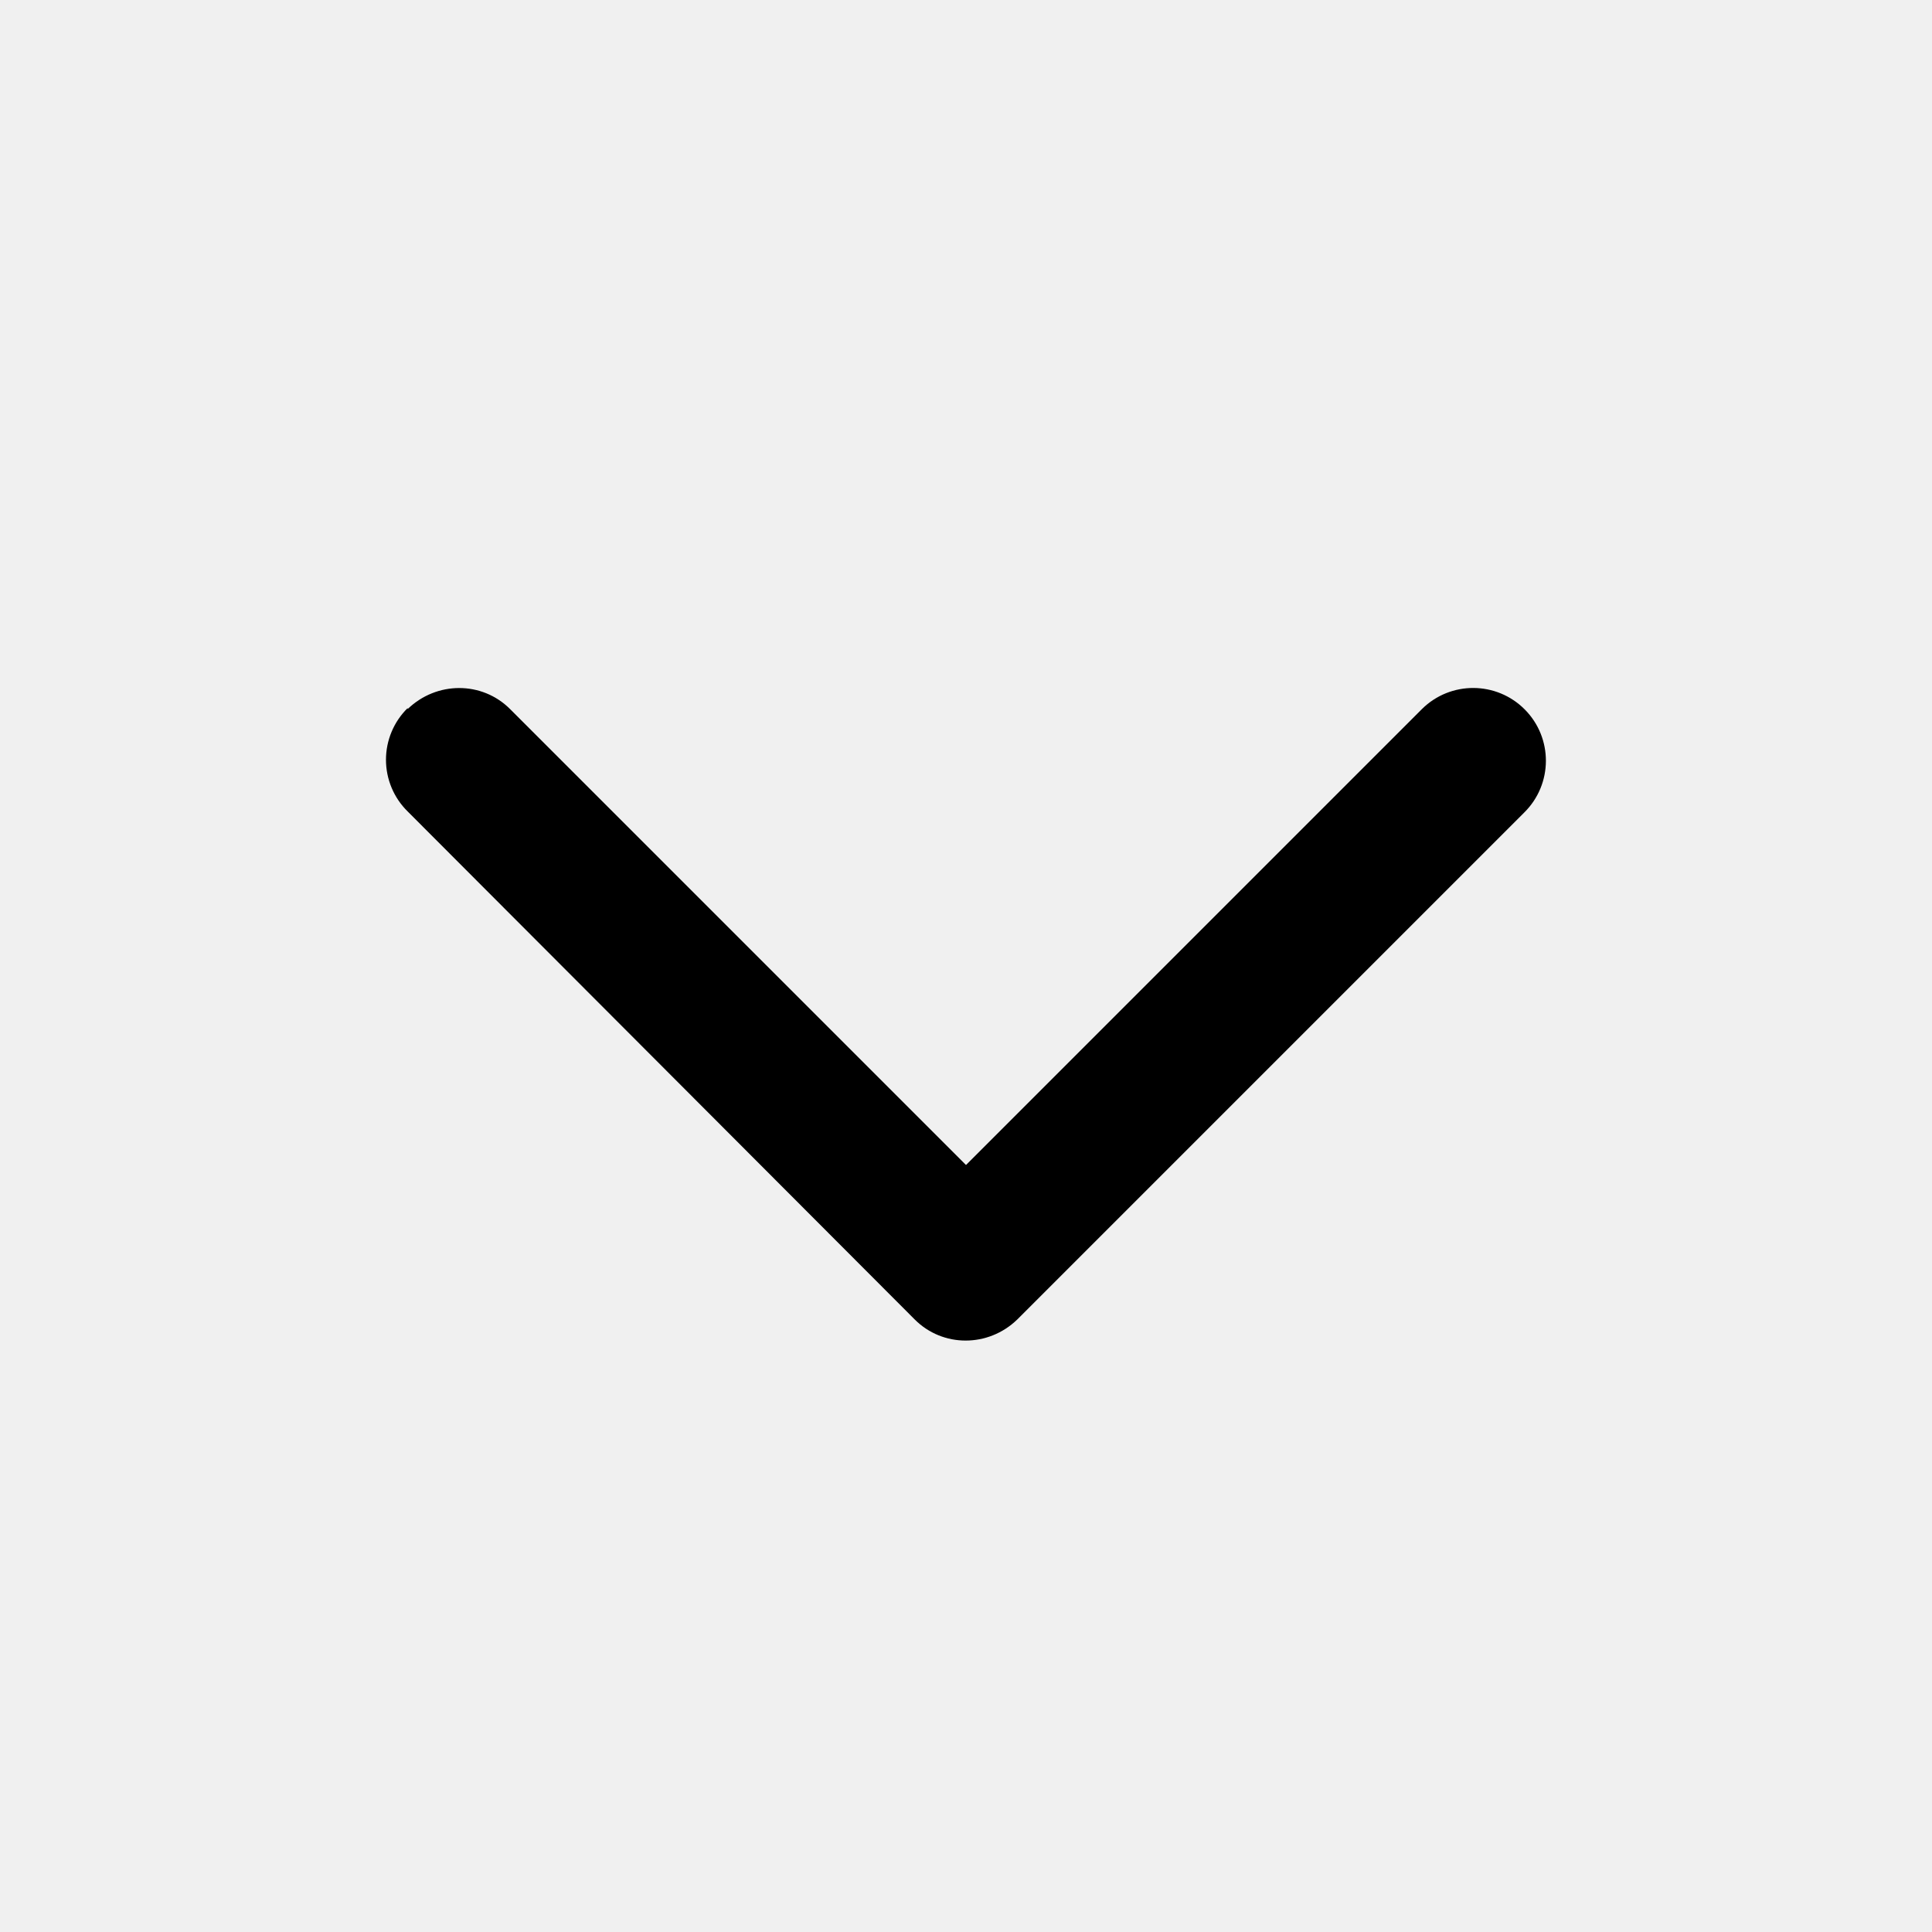
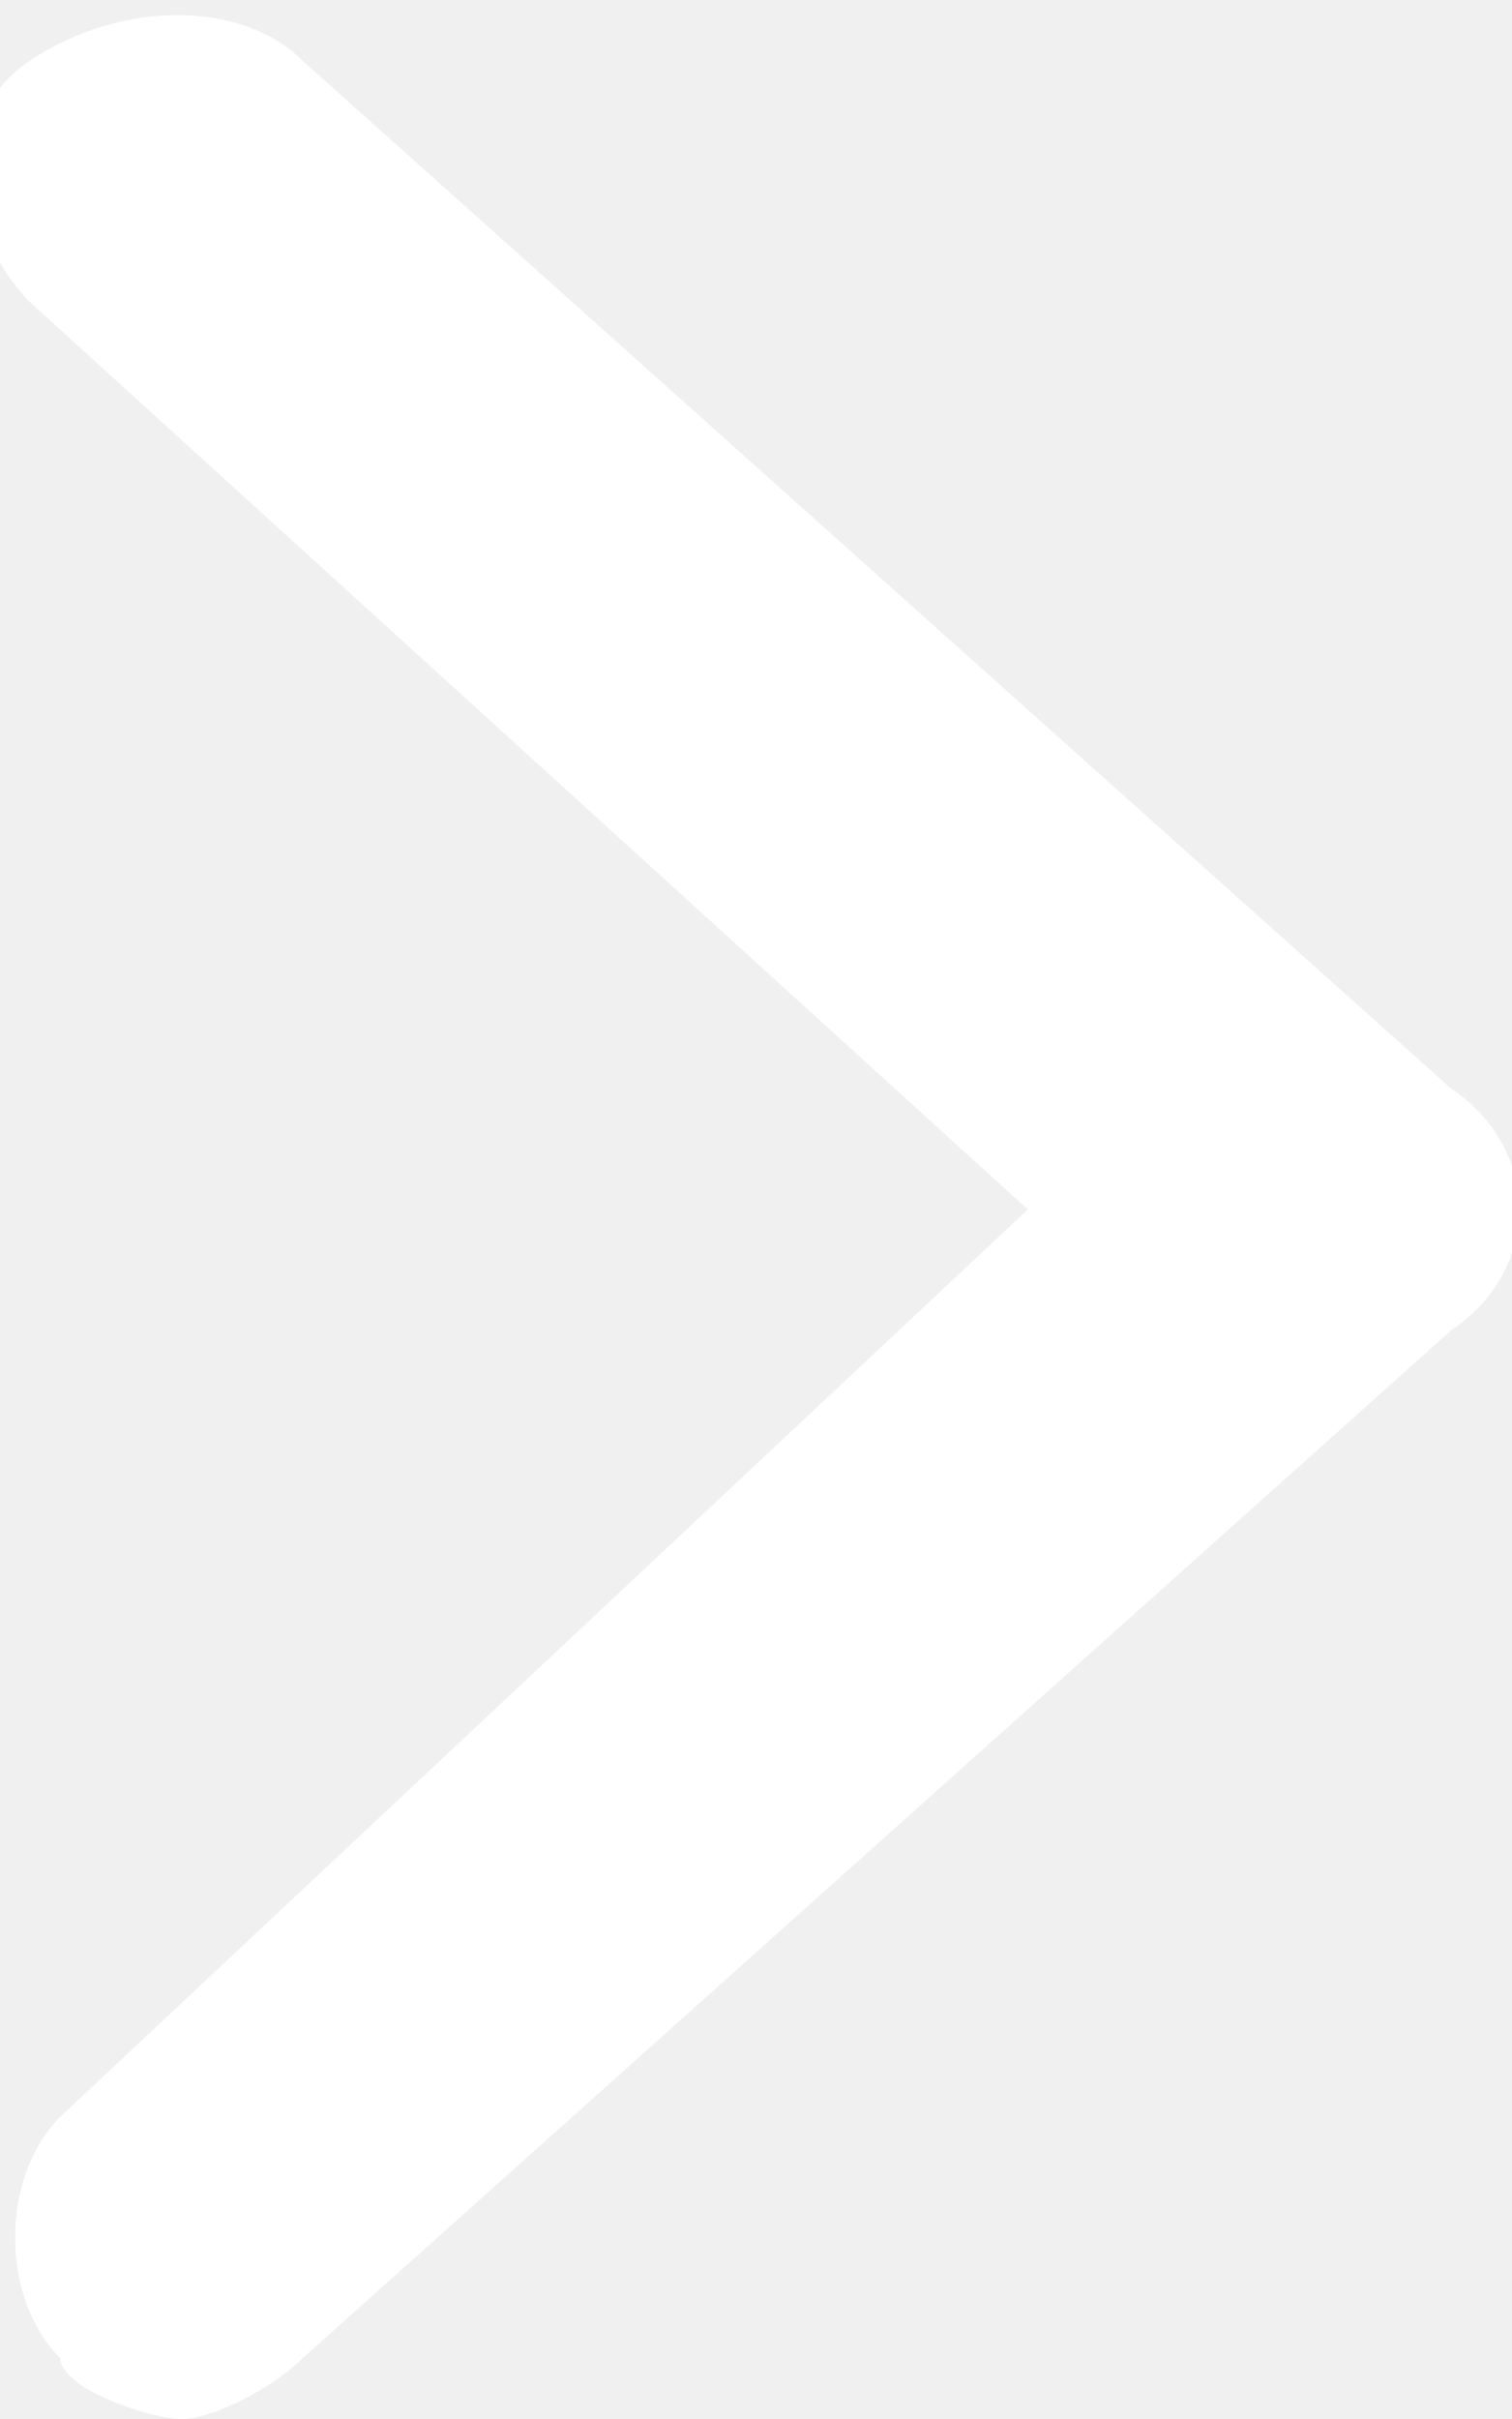
- <svg xmlns="http://www.w3.org/2000/svg" width="20" height="20" fill="none">
-   <path fill-rule="evenodd" clip-rule="evenodd" d="M4.22 7.34c.3-.29.77-.29 1.06 0L10 12.06l4.72-4.72a.75.75 0 1 1 1.06 1.07l-5.25 5.25c-.3.29-.77.29-1.06 0L4.22 8.4a.75.75 0 0 1 0-1.07Z" fill="#000" />
+ <svg xmlns="http://www.w3.org/2000/svg" width="5" height="8" fill="#ffffff">
+   <path d="M4.8 3.6 1 .2C.8 0 .4 0 .1.2-.2.4-.1.8.1 1l3.3 3L.2 7c-.2.2-.2.6 0 .8 0 .1.3.2.4.2.1 0 .3-.1.4-.2l3.8-3.4c.3-.2.3-.6 0-.8Z" />
</svg>
